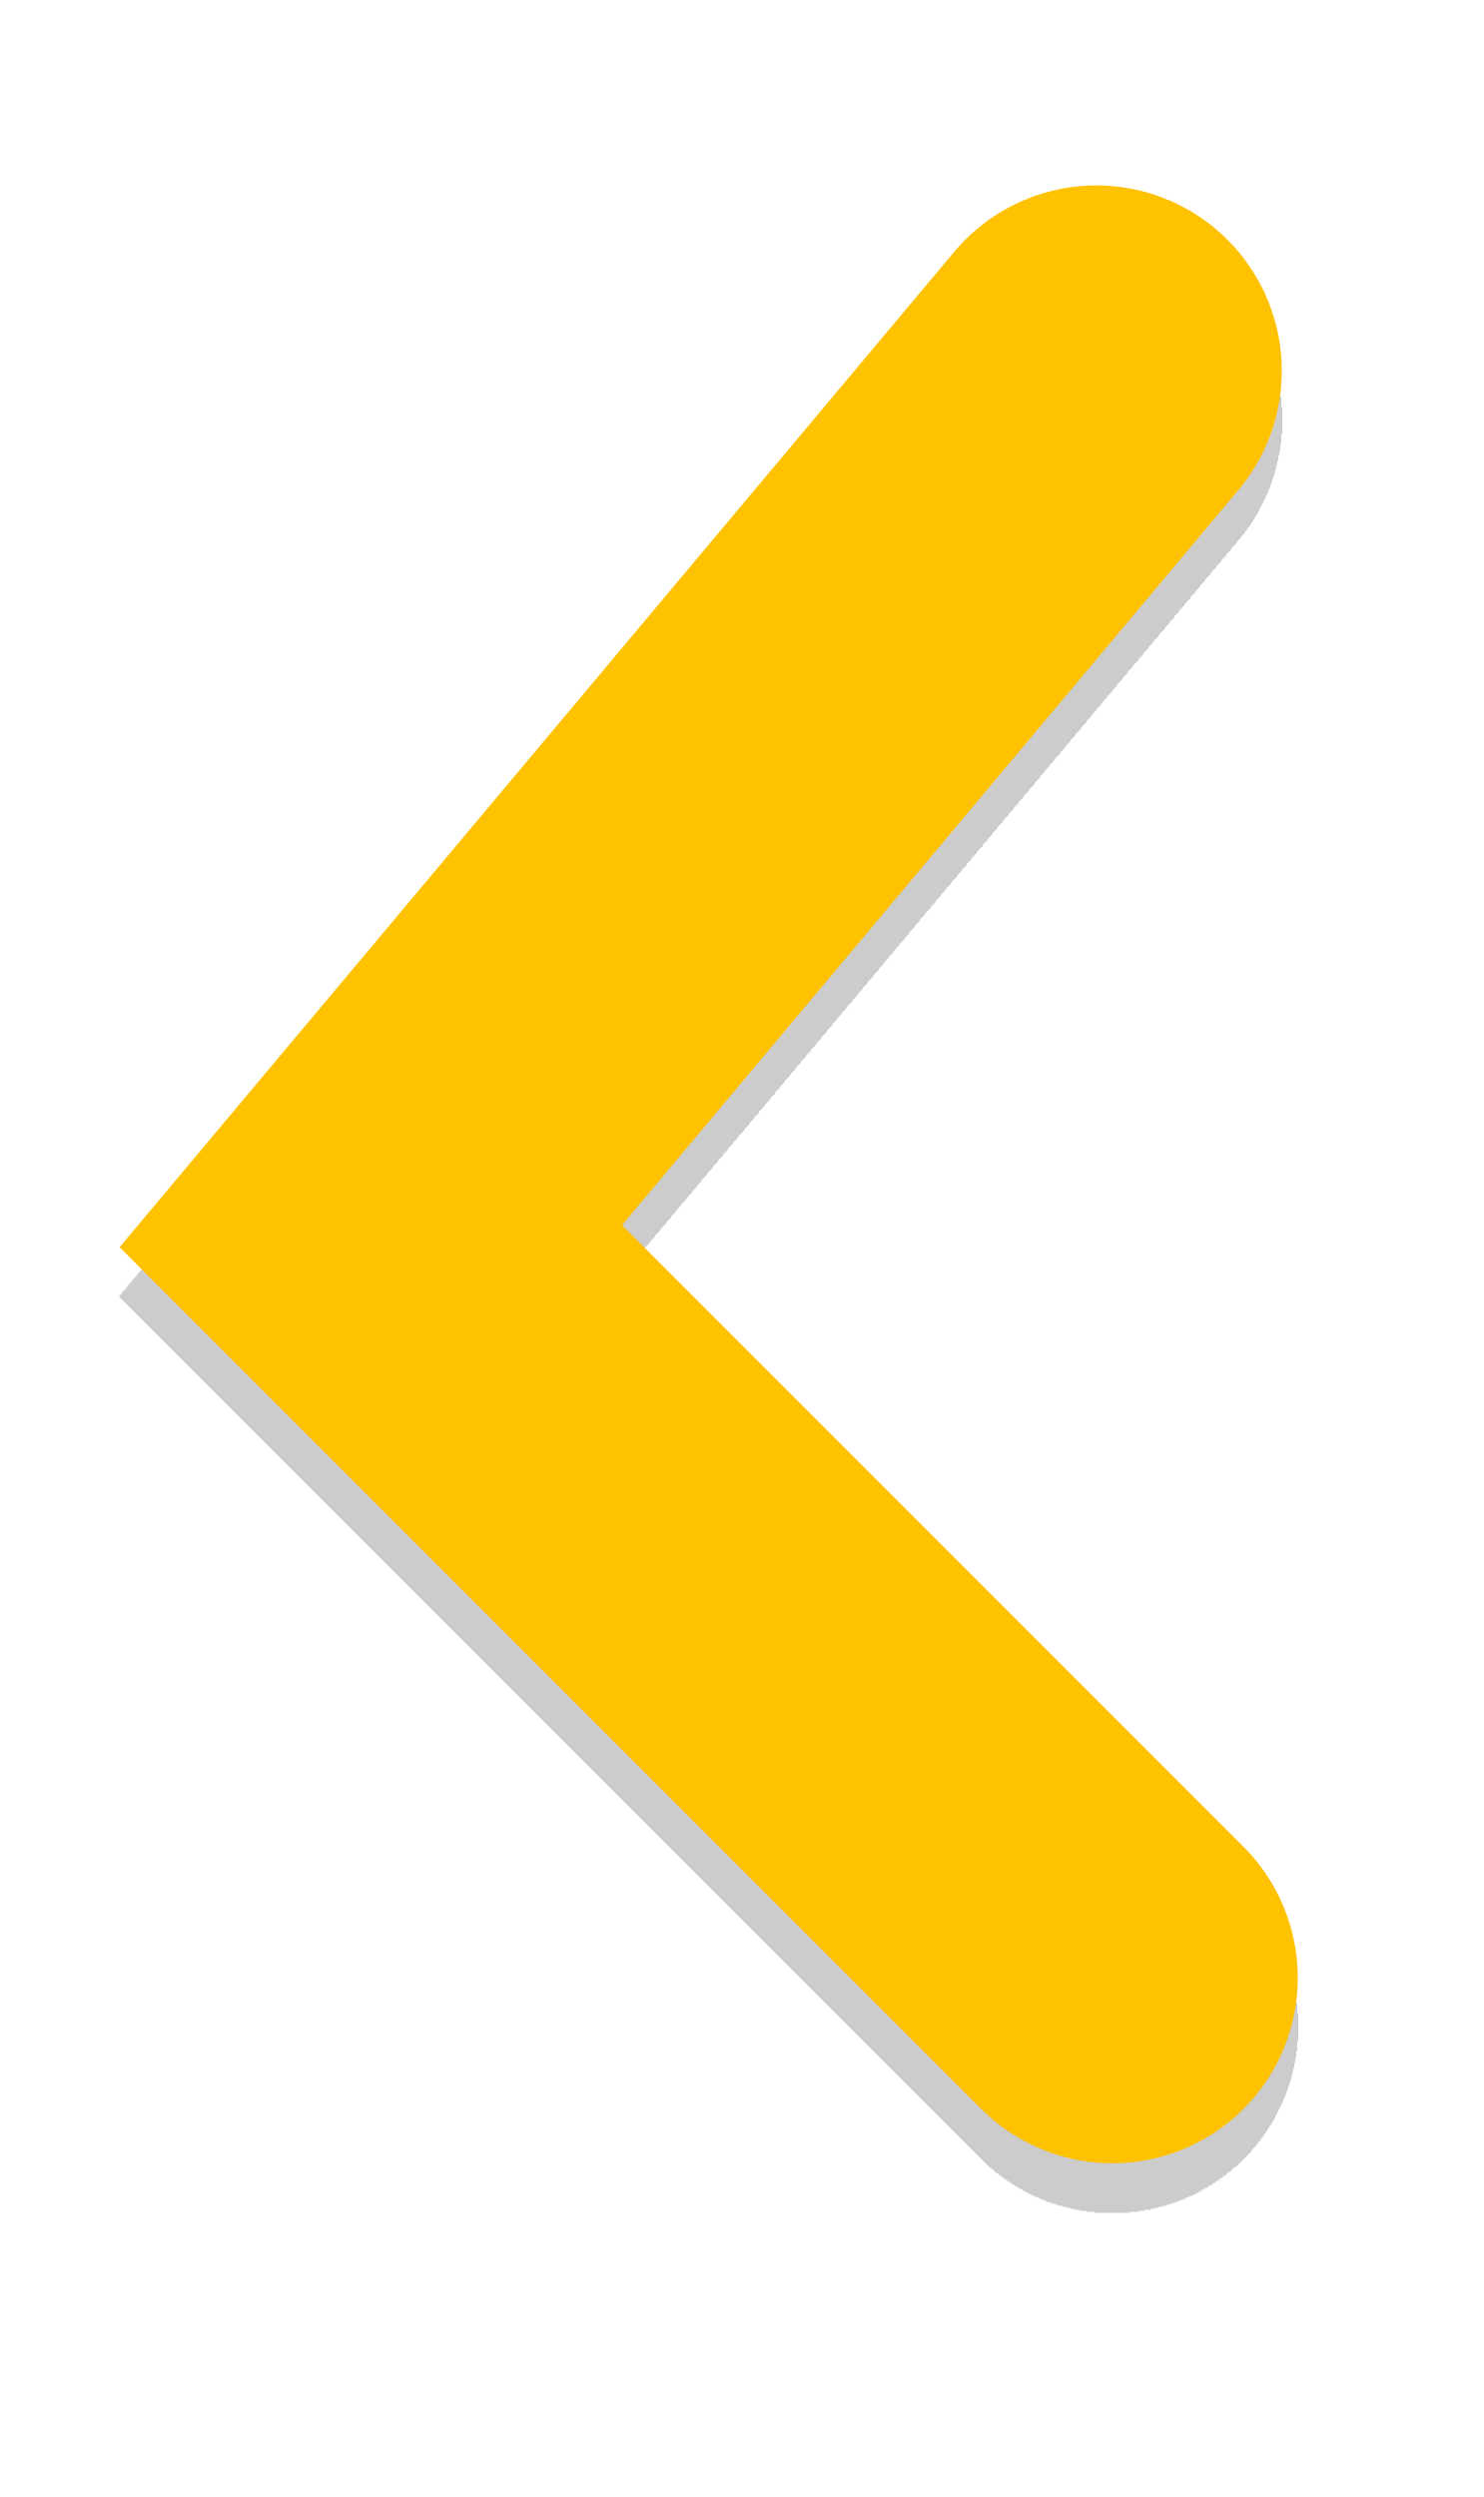
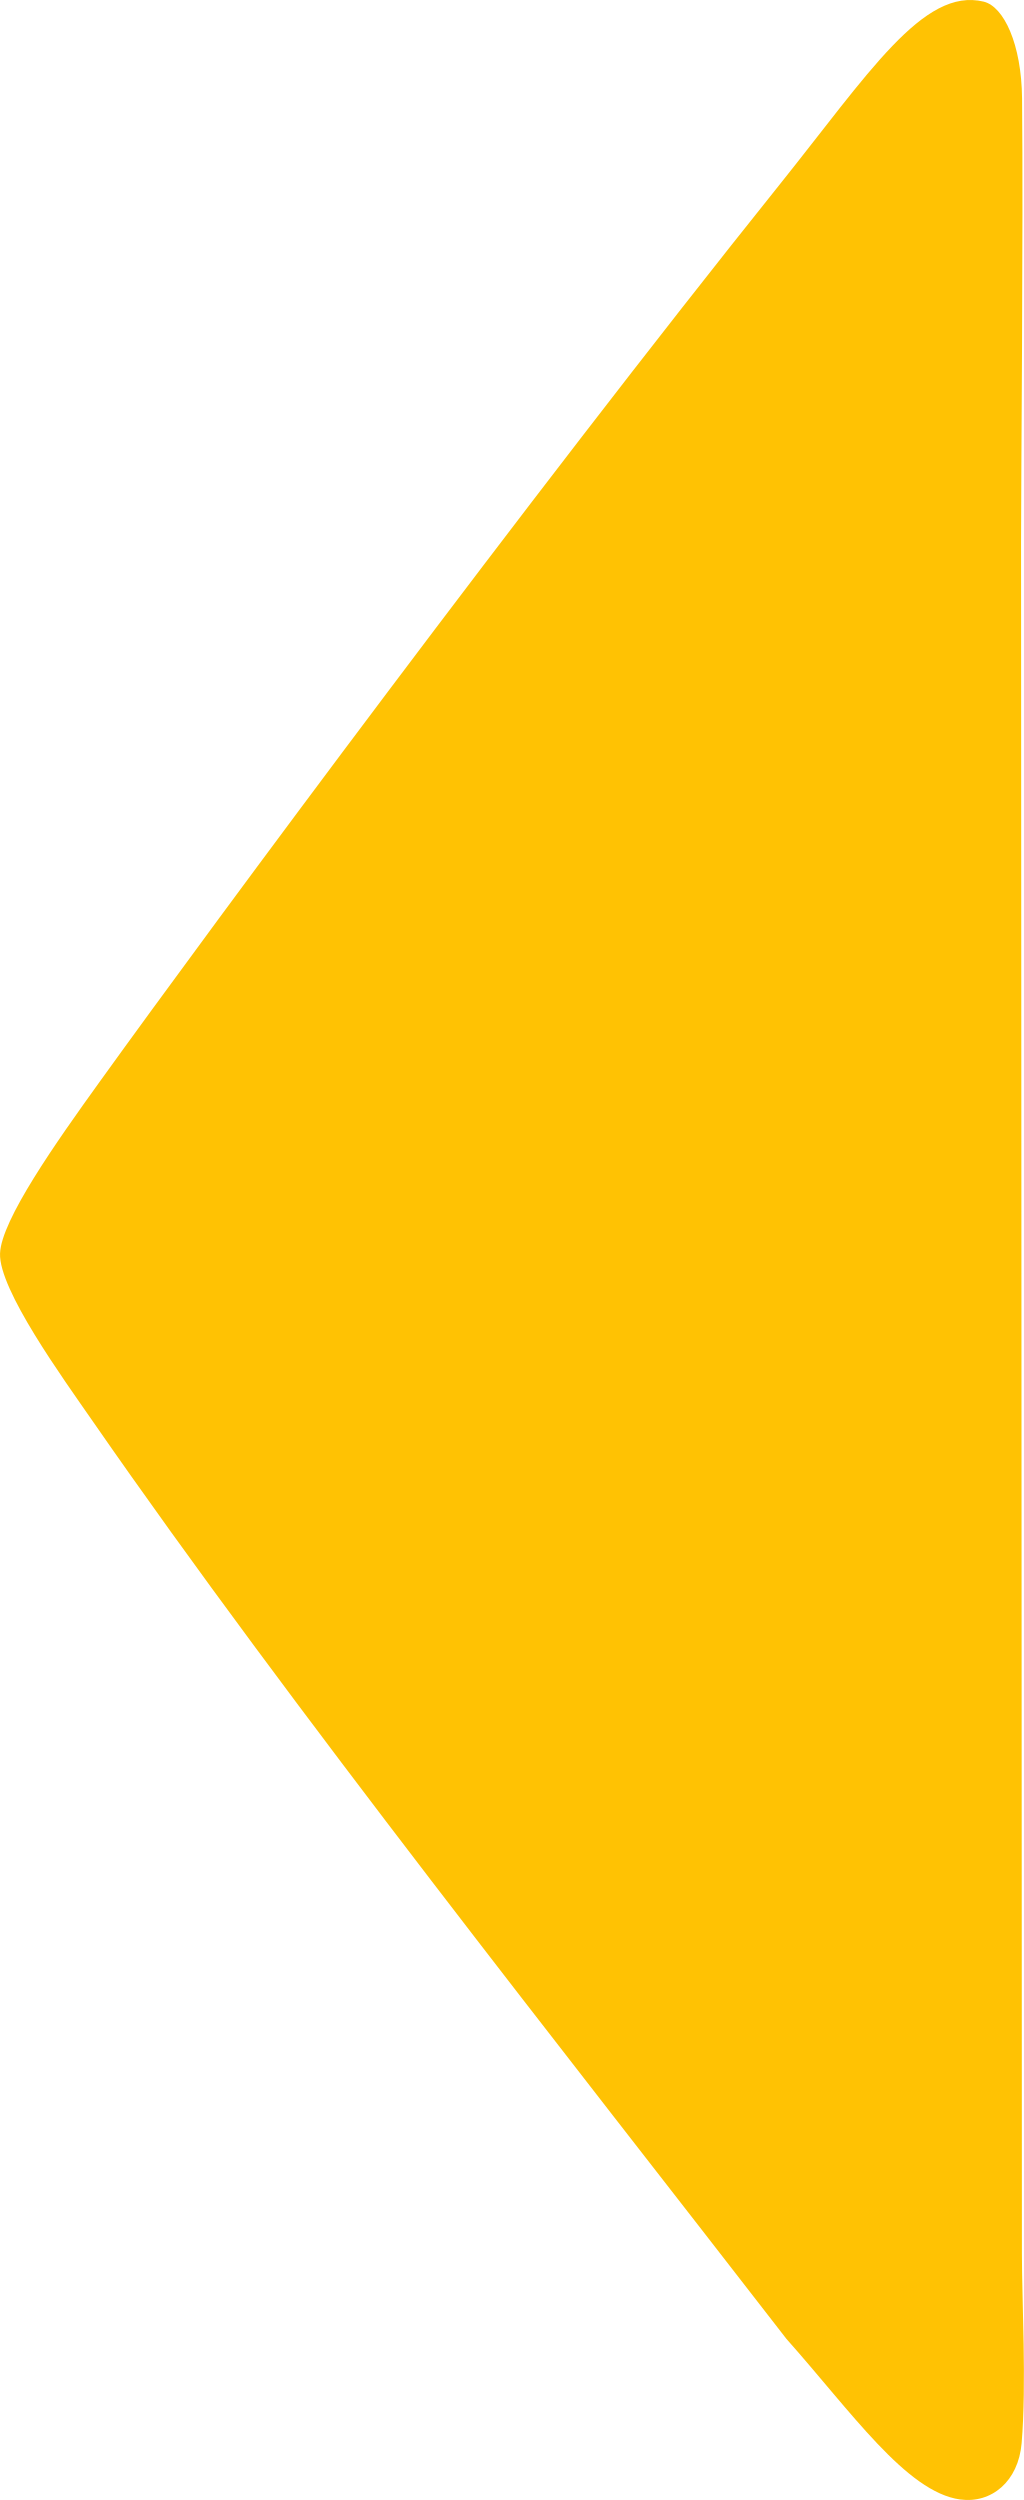
- <svg xmlns="http://www.w3.org/2000/svg" width="60" height="101" id="screenshot-27513867-d2a0-8068-8008-29f83bc6b962" viewBox="-4.911 -6.738 60 101" fill="none" version="1.1">
-   <g id="shape-27513867-d2a0-8068-8008-29f83bc6b962">
-     <g class="frame-container-wrapper">
-       <g class="frame-container-blur">
-         <g class="frame-container-shadows">
-           <g fill="none">
-             <g class="fills" id="fills-27513867-d2a0-8068-8008-29f83bc6b962">
-               <rect rx="0" ry="0" x="0" y="0" width="48" height="81" transform="matrix(1, 0, 0, 1, 0, 0)" class="frame-background" />
-             </g>
-             <g class="frame-children">
-               <g id="shape-27513867-d2a0-8068-8008-29f83bc6b963">
-                 <defs>
-                   <filter id="filter-render-2" x="-1.733" y="-0.8" width="4.467" height="2.692" filterUnits="objectBoundingBox" color-interpolation-filters="sRGB">
-                     <feFlood flood-opacity="0" result="BackgroundImageFix" />
-                     <feColorMatrix in="SourceAlpha" type="matrix" values="0 0 0 0 0 0 0 0 0 0 0 0 0 0 0 0 0 0 127 0" />
-                     <feOffset dx="0" dy="2" />
-                     <feGaussianBlur stdDeviation="0" />
-                     <feColorMatrix type="matrix" values="0 0 0 0 0 0 0 0 0 0 0 0 0 0 0 0 0 0 0.2 0" />
-                     <feBlend mode="normal" in2="BackgroundImageFix" result="filter_8f8d295c-5c13-80b9-8007-f1ba280e04e1" />
-                     <feBlend mode="normal" in="SourceGraphic" in2="filter_8f8d295c-5c13-80b9-8007-f1ba280e04e1" result="shape" />
-                   </filter>
-                   <filter id="filter-shadow-render-2" x="-1.733" y="-0.8" width="4.467" height="2.692" filterUnits="objectBoundingBox" color-interpolation-filters="sRGB">
-                     <feFlood flood-opacity="0" result="BackgroundImageFix" />
-                     <feColorMatrix in="SourceAlpha" type="matrix" values="0 0 0 0 0 0 0 0 0 0 0 0 0 0 0 0 0 0 127 0" />
-                     <feOffset dx="0" dy="2" />
-                     <feGaussianBlur stdDeviation="0" />
-                     <feColorMatrix type="matrix" values="0 0 0 0 0 0 0 0 0 0 0 0 0 0 0 0 0 0 0.2 0" />
-                     <feBlend mode="normal" in2="BackgroundImageFix" result="filter_8f8d295c-5c13-80b9-8007-f1ba280e04e1" />
-                     <feBlend mode="normal" in="SourceGraphic" in2="filter_8f8d295c-5c13-80b9-8007-f1ba280e04e1" result="shape" />
-                   </filter>
-                 </defs>
-                 <g class="fills" id="fills-27513867-d2a0-8068-8008-29f83bc6b963">
-                   <path d="M40.089,73.262L10.089,43.262L39.442,8.262" filter="url(#filter-render-2)" />
-                 </g>
-                 <g id="strokes-b60c4306-af2a-80da-8008-2ce40cf7b582-27513867-d2a0-8068-8008-29f83bc6b963" class="strokes" filter="url(#filter-render-2)">
-                   <g class="stroke-shape">
-                     <path d="M40.089,73.262L10.089,43.262L39.442,8.262" style="fill: none; stroke-width: 15; stroke: rgb(255, 194, 0); stroke-opacity: 1; stroke-linecap: round;" />
-                   </g>
-                 </g>
-               </g>
-             </g>
-           </g>
-         </g>
-       </g>
-     </g>
+ <svg xmlns="http://www.w3.org/2000/svg" width="39.853" height="97.305" viewBox="0 0 39.853 97.305" version="1.1" id="svg1" xml:space="preserve">
+   <defs id="defs1" />
+   <g id="layer1" transform="translate(-989.3615,-544.1491)">
+     <path style="fill:#ffc203;stroke:none" d="m 1027.648,544.213 c 0.784,0.191 1.473,1.65 1.494,3.764 0.051,5.183 -0.04,14.727 -0.039,17.299 l 0.033,66.6 c 9e-4,1.857 0.182,5.056 -0.01,7.36 -0.125,1.499 -1.179,2.364 -2.396,2.197 -2.087,-0.287 -4.244,-3.423 -6.76,-6.251 -8.62,-11.141 -19.242,-24.519 -26.991,-35.704 -1.174,-1.694 -3.67,-5.138 -3.616,-6.544 0.05,-1.299 2.165,-4.3 3.887,-6.693 4.481,-6.229 16.574,-22.569 26.434,-34.88 3.484,-4.35 5.616,-7.721 7.964,-7.148 z" id="path7" />
  </g>
</svg>
